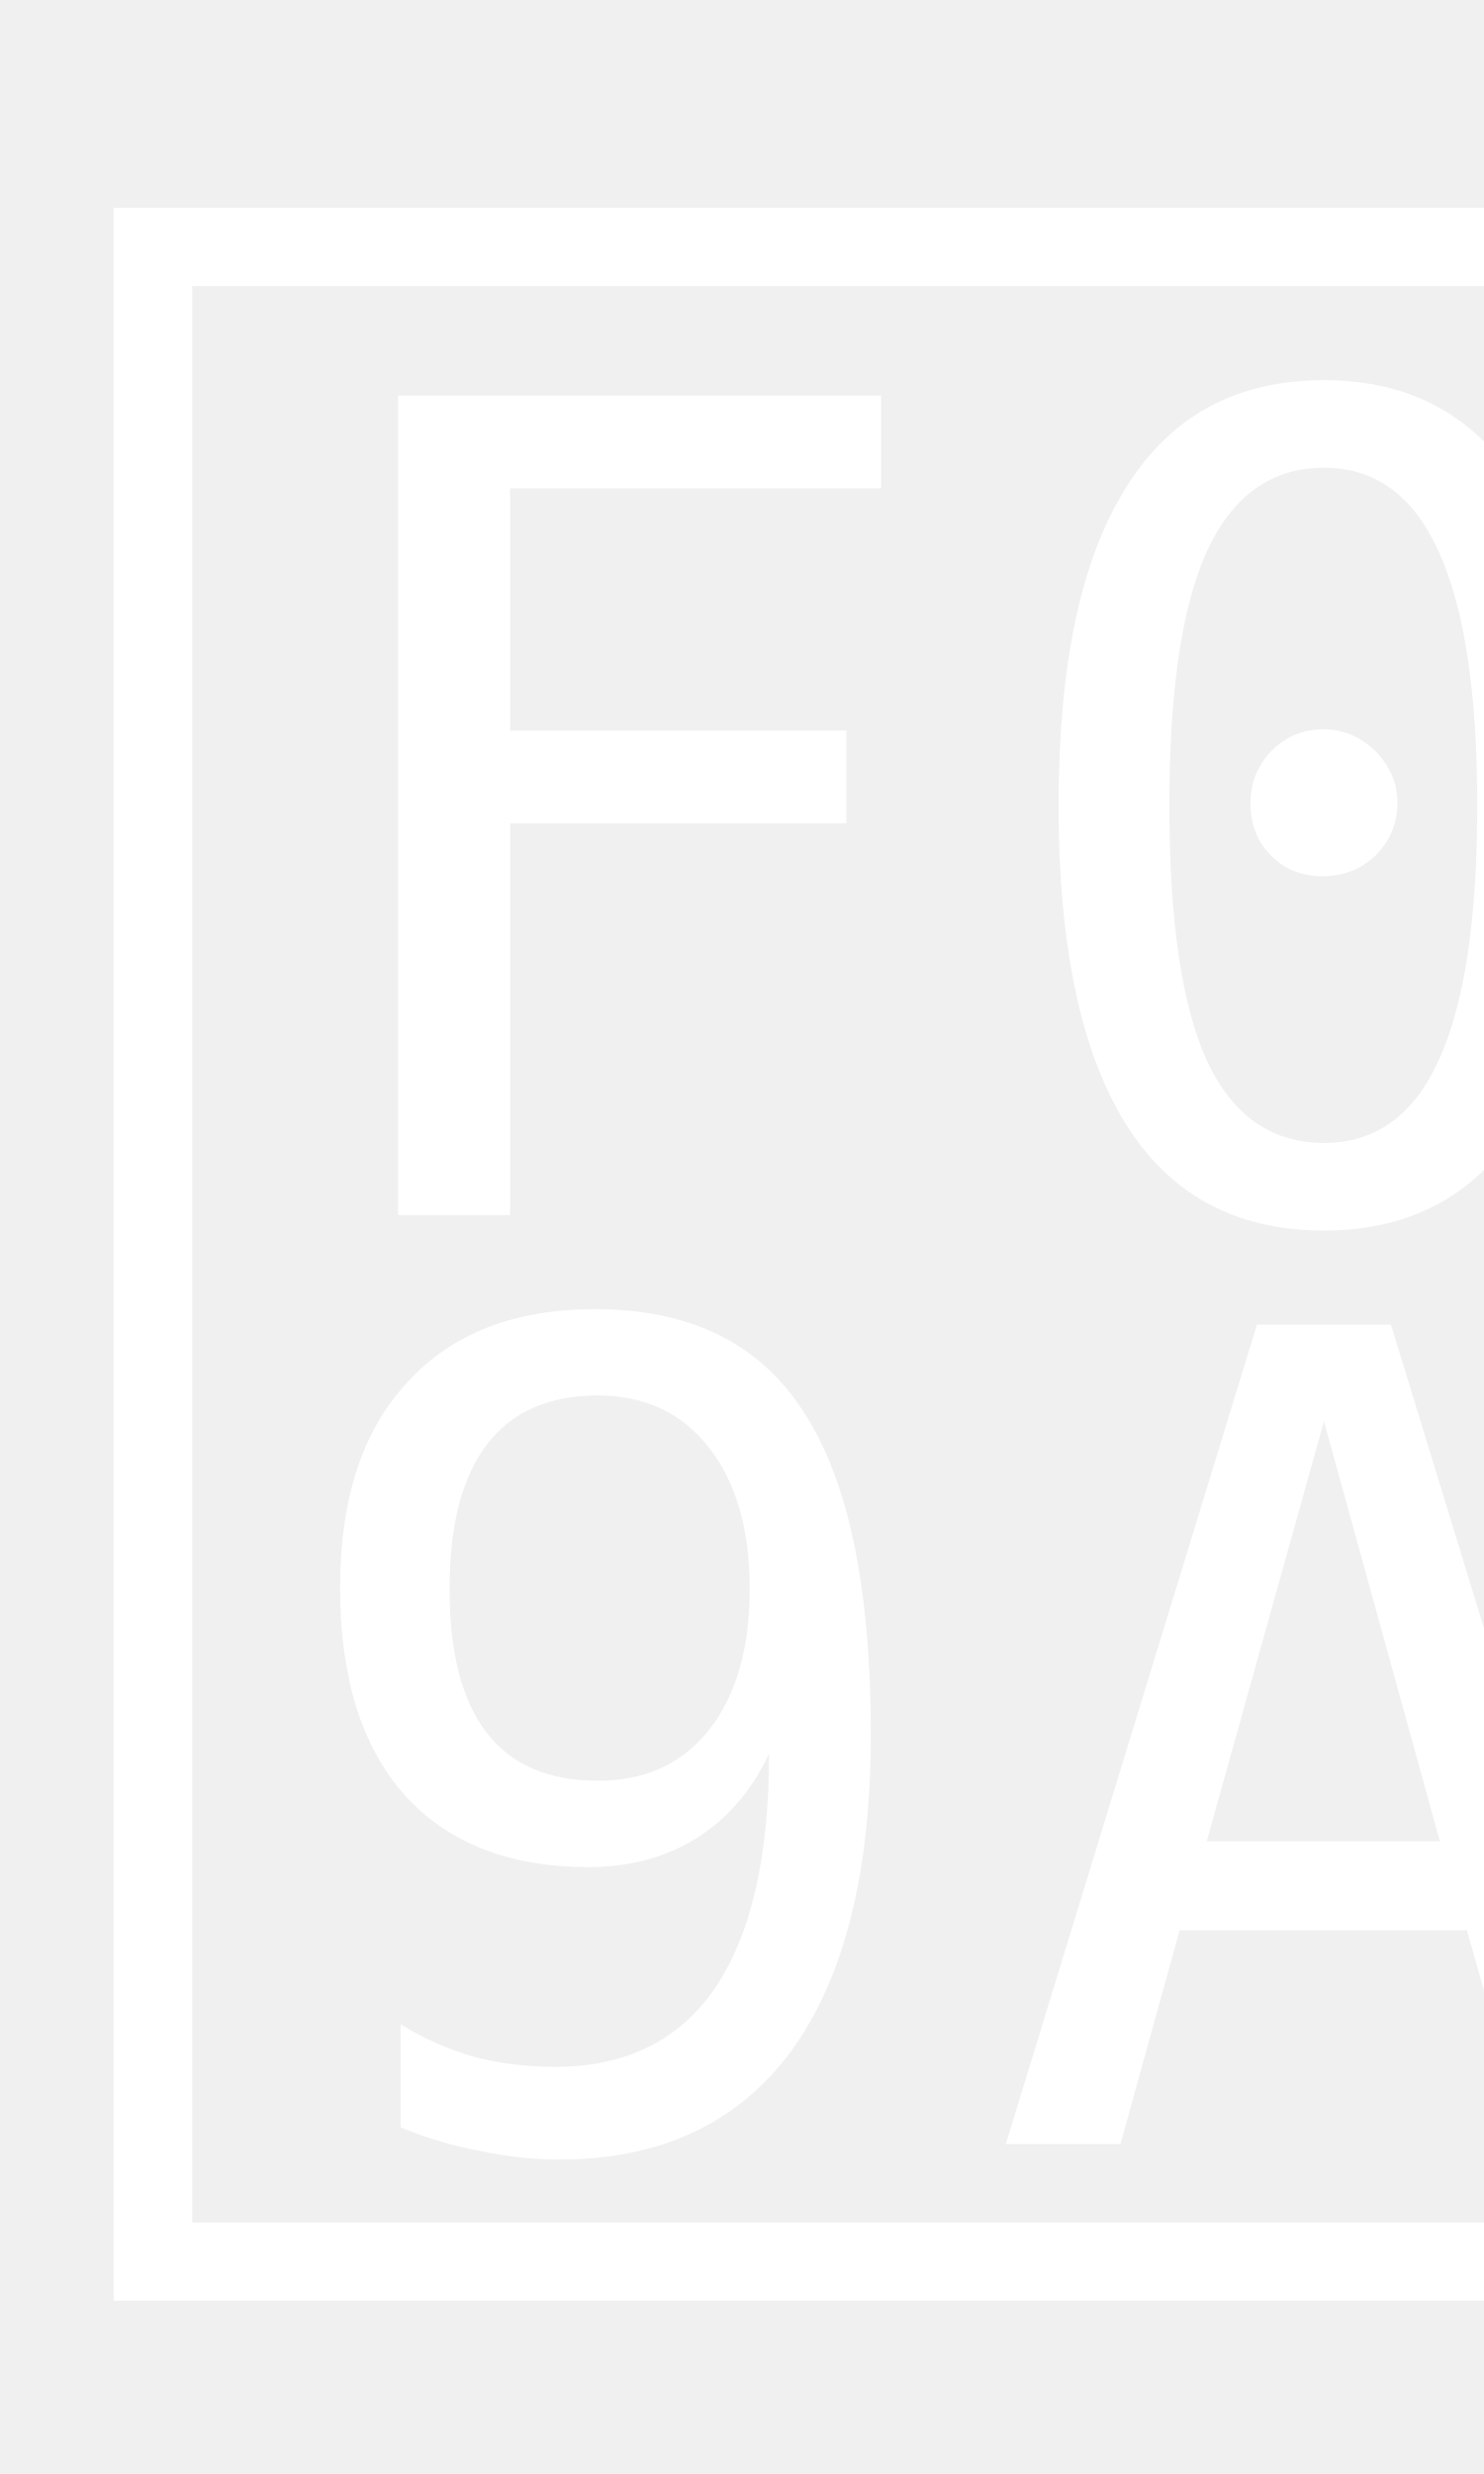
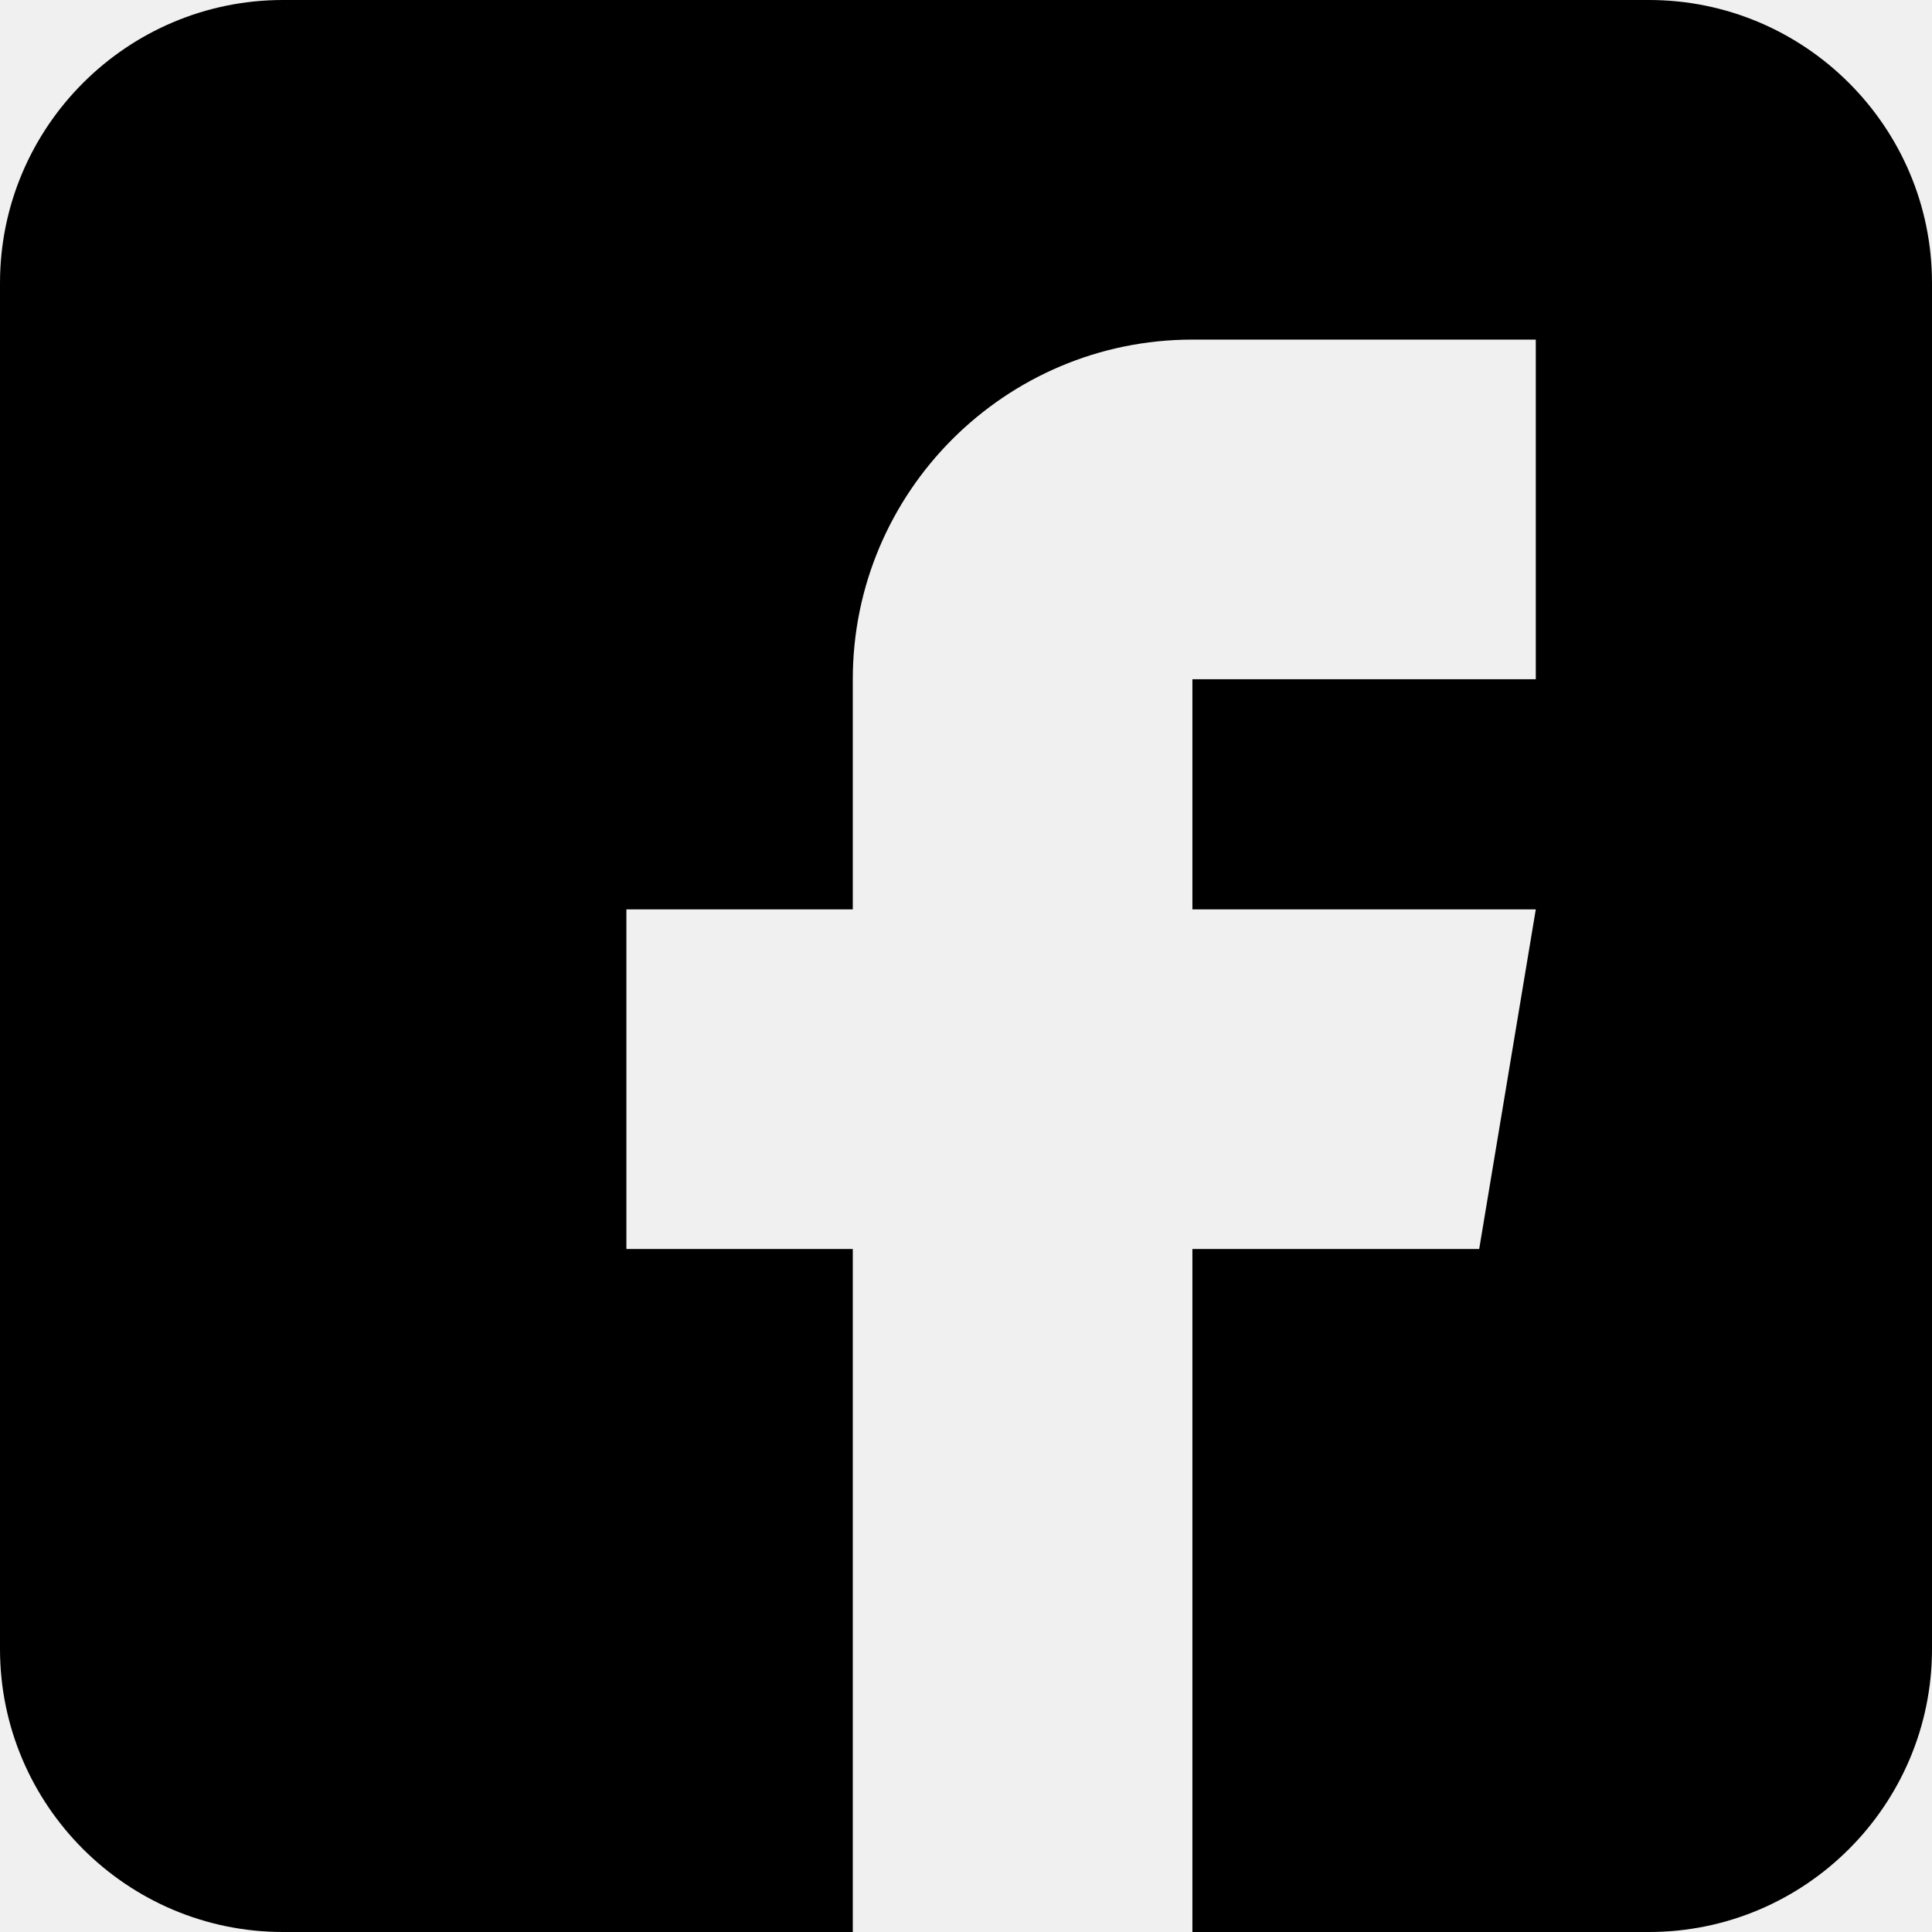
- <svg xmlns="http://www.w3.org/2000/svg" width="18" height="30" viewBox="0 0 18 30">
-   <text id="_" data-name="" transform="translate(9 26)" fill="#fff" font-size="30" font-family="FontAwesome">
-     <tspan x="-8.571" y="0"></tspan>
-   </text>
+ <svg xmlns="http://www.w3.org/2000/svg" viewBox="0 0 512 512">
+   <path d="m437 0h-362c-41.352 0-75 33.648-75 75v362c0 41.352 33.648 75 75 75h151v-181h-60v-90h60v-61c0-49.629 40.371-90 90-90h91v90h-91v61h91l-15 90h-76v181h121c41.352 0 75-33.648 75-75v-362c0-41.352-33.648-75-75-75zm0 0" />
</svg>
